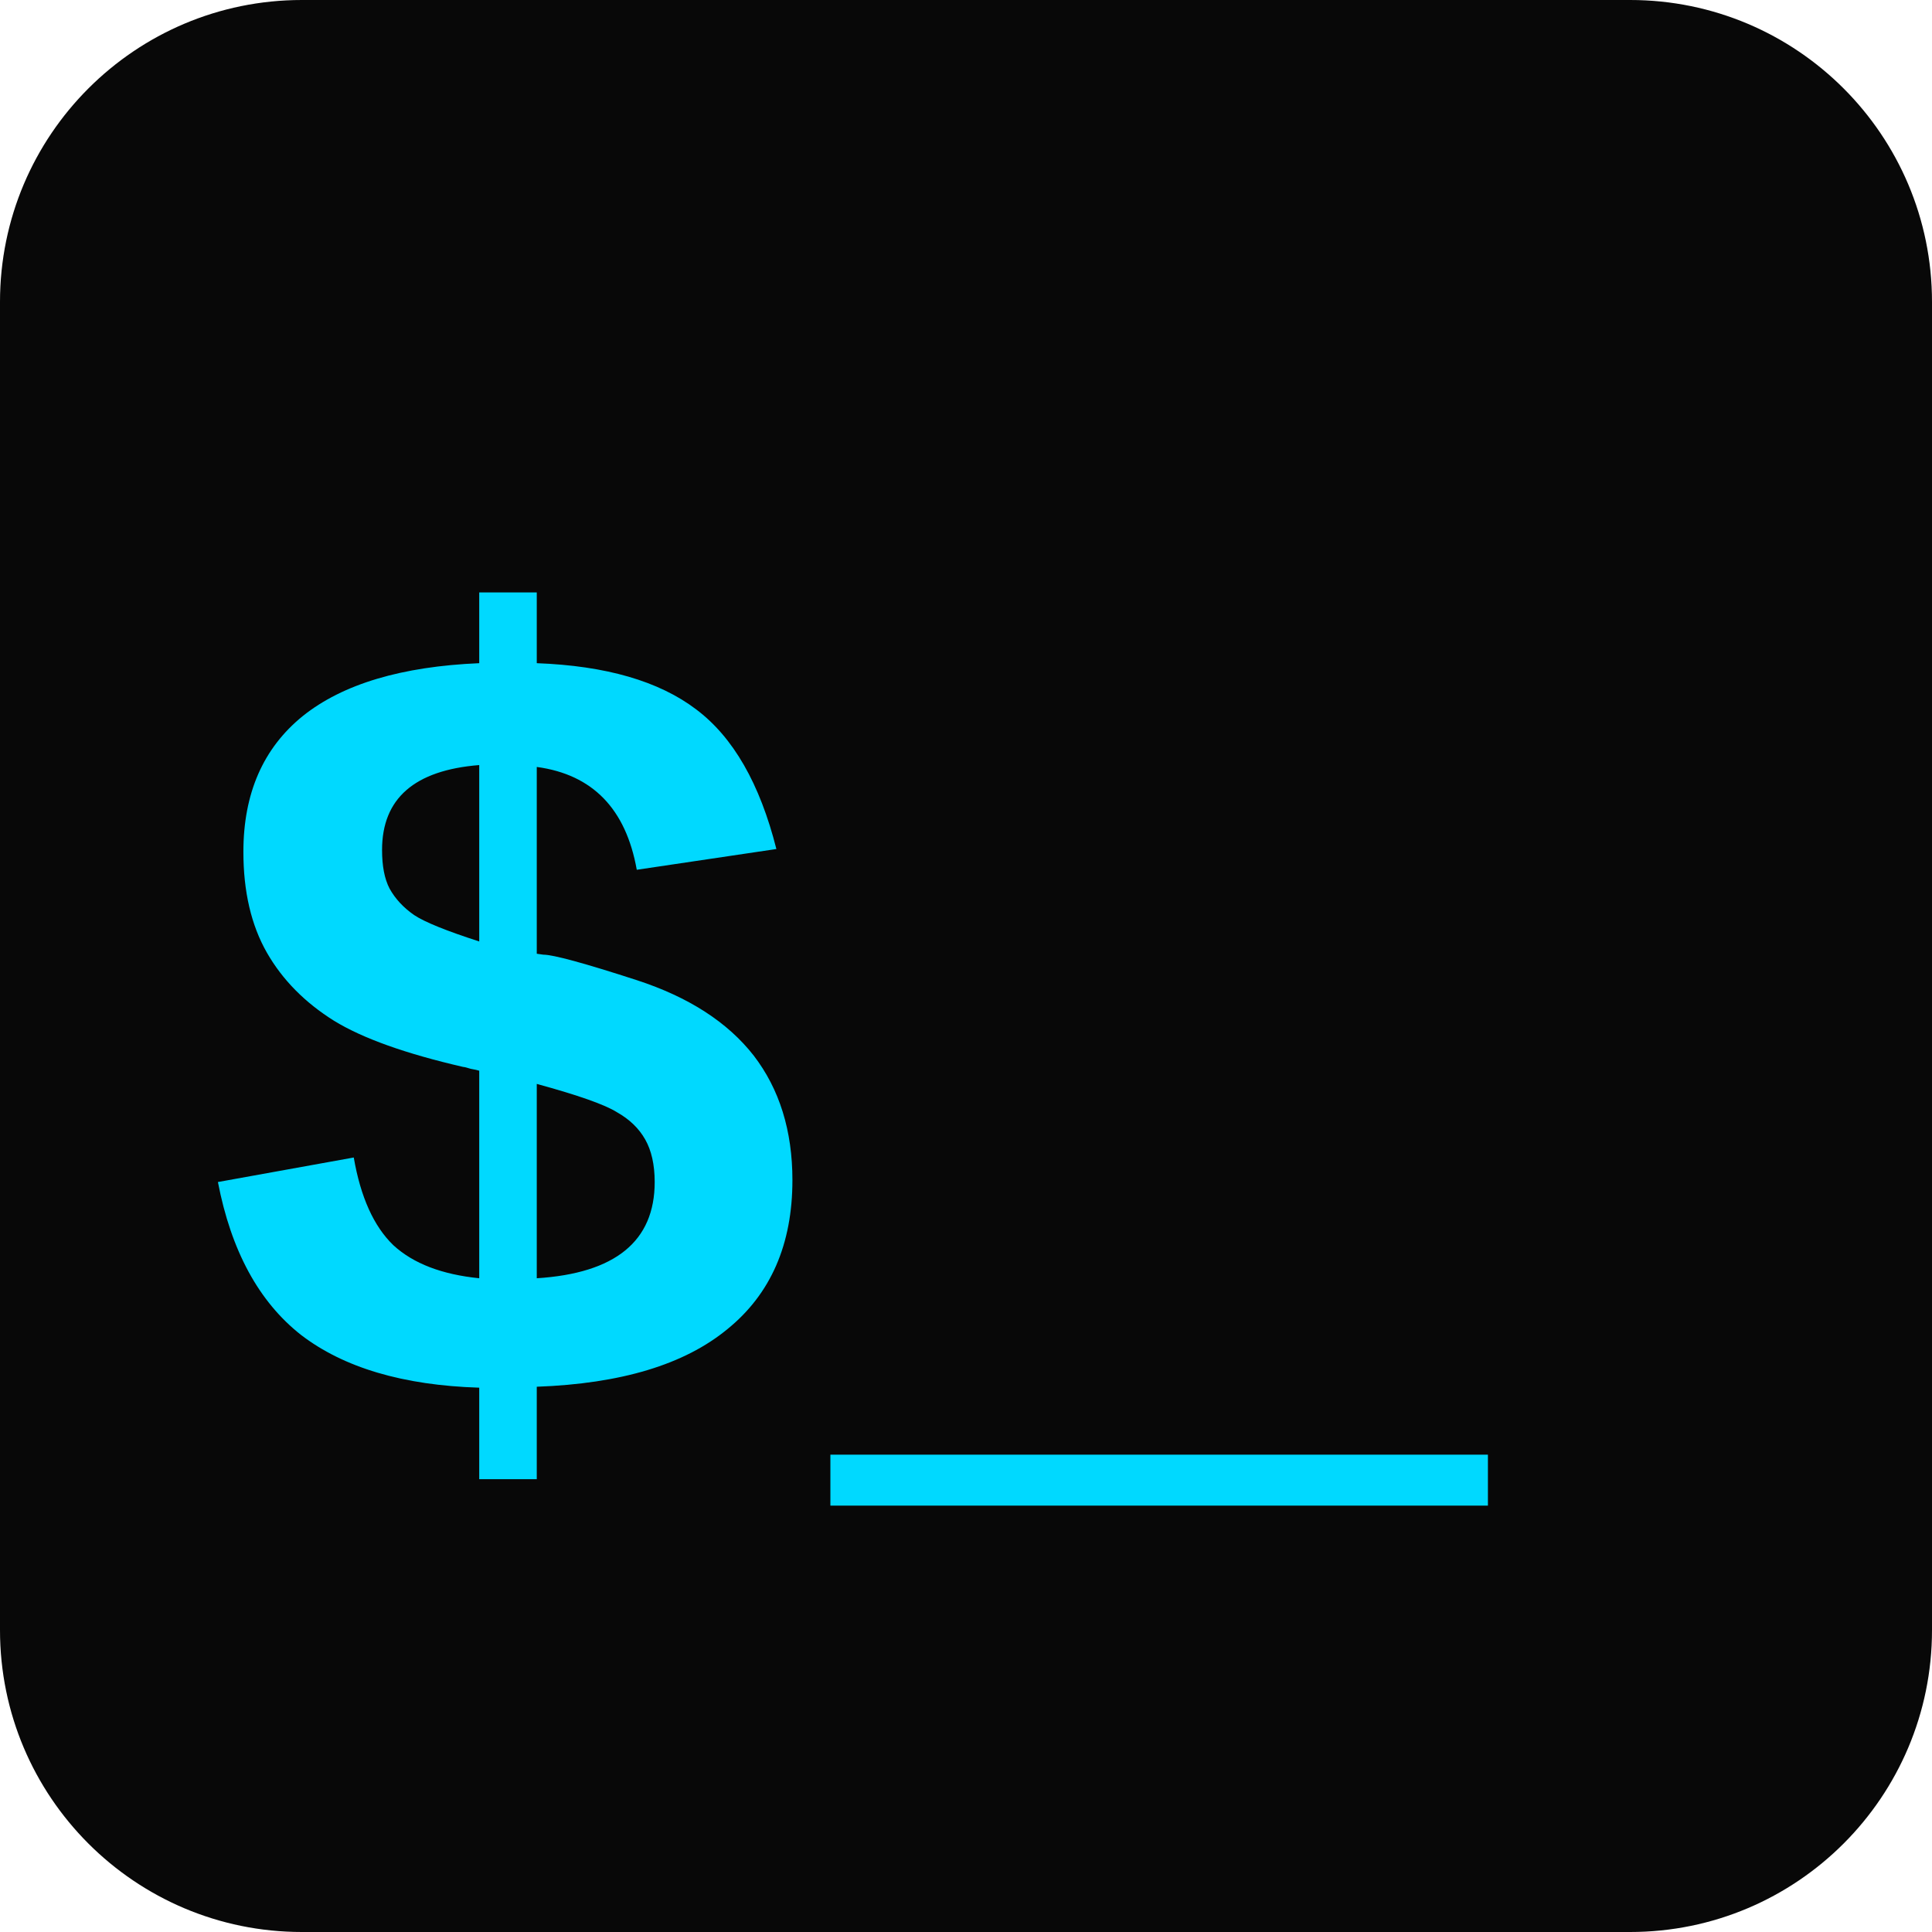
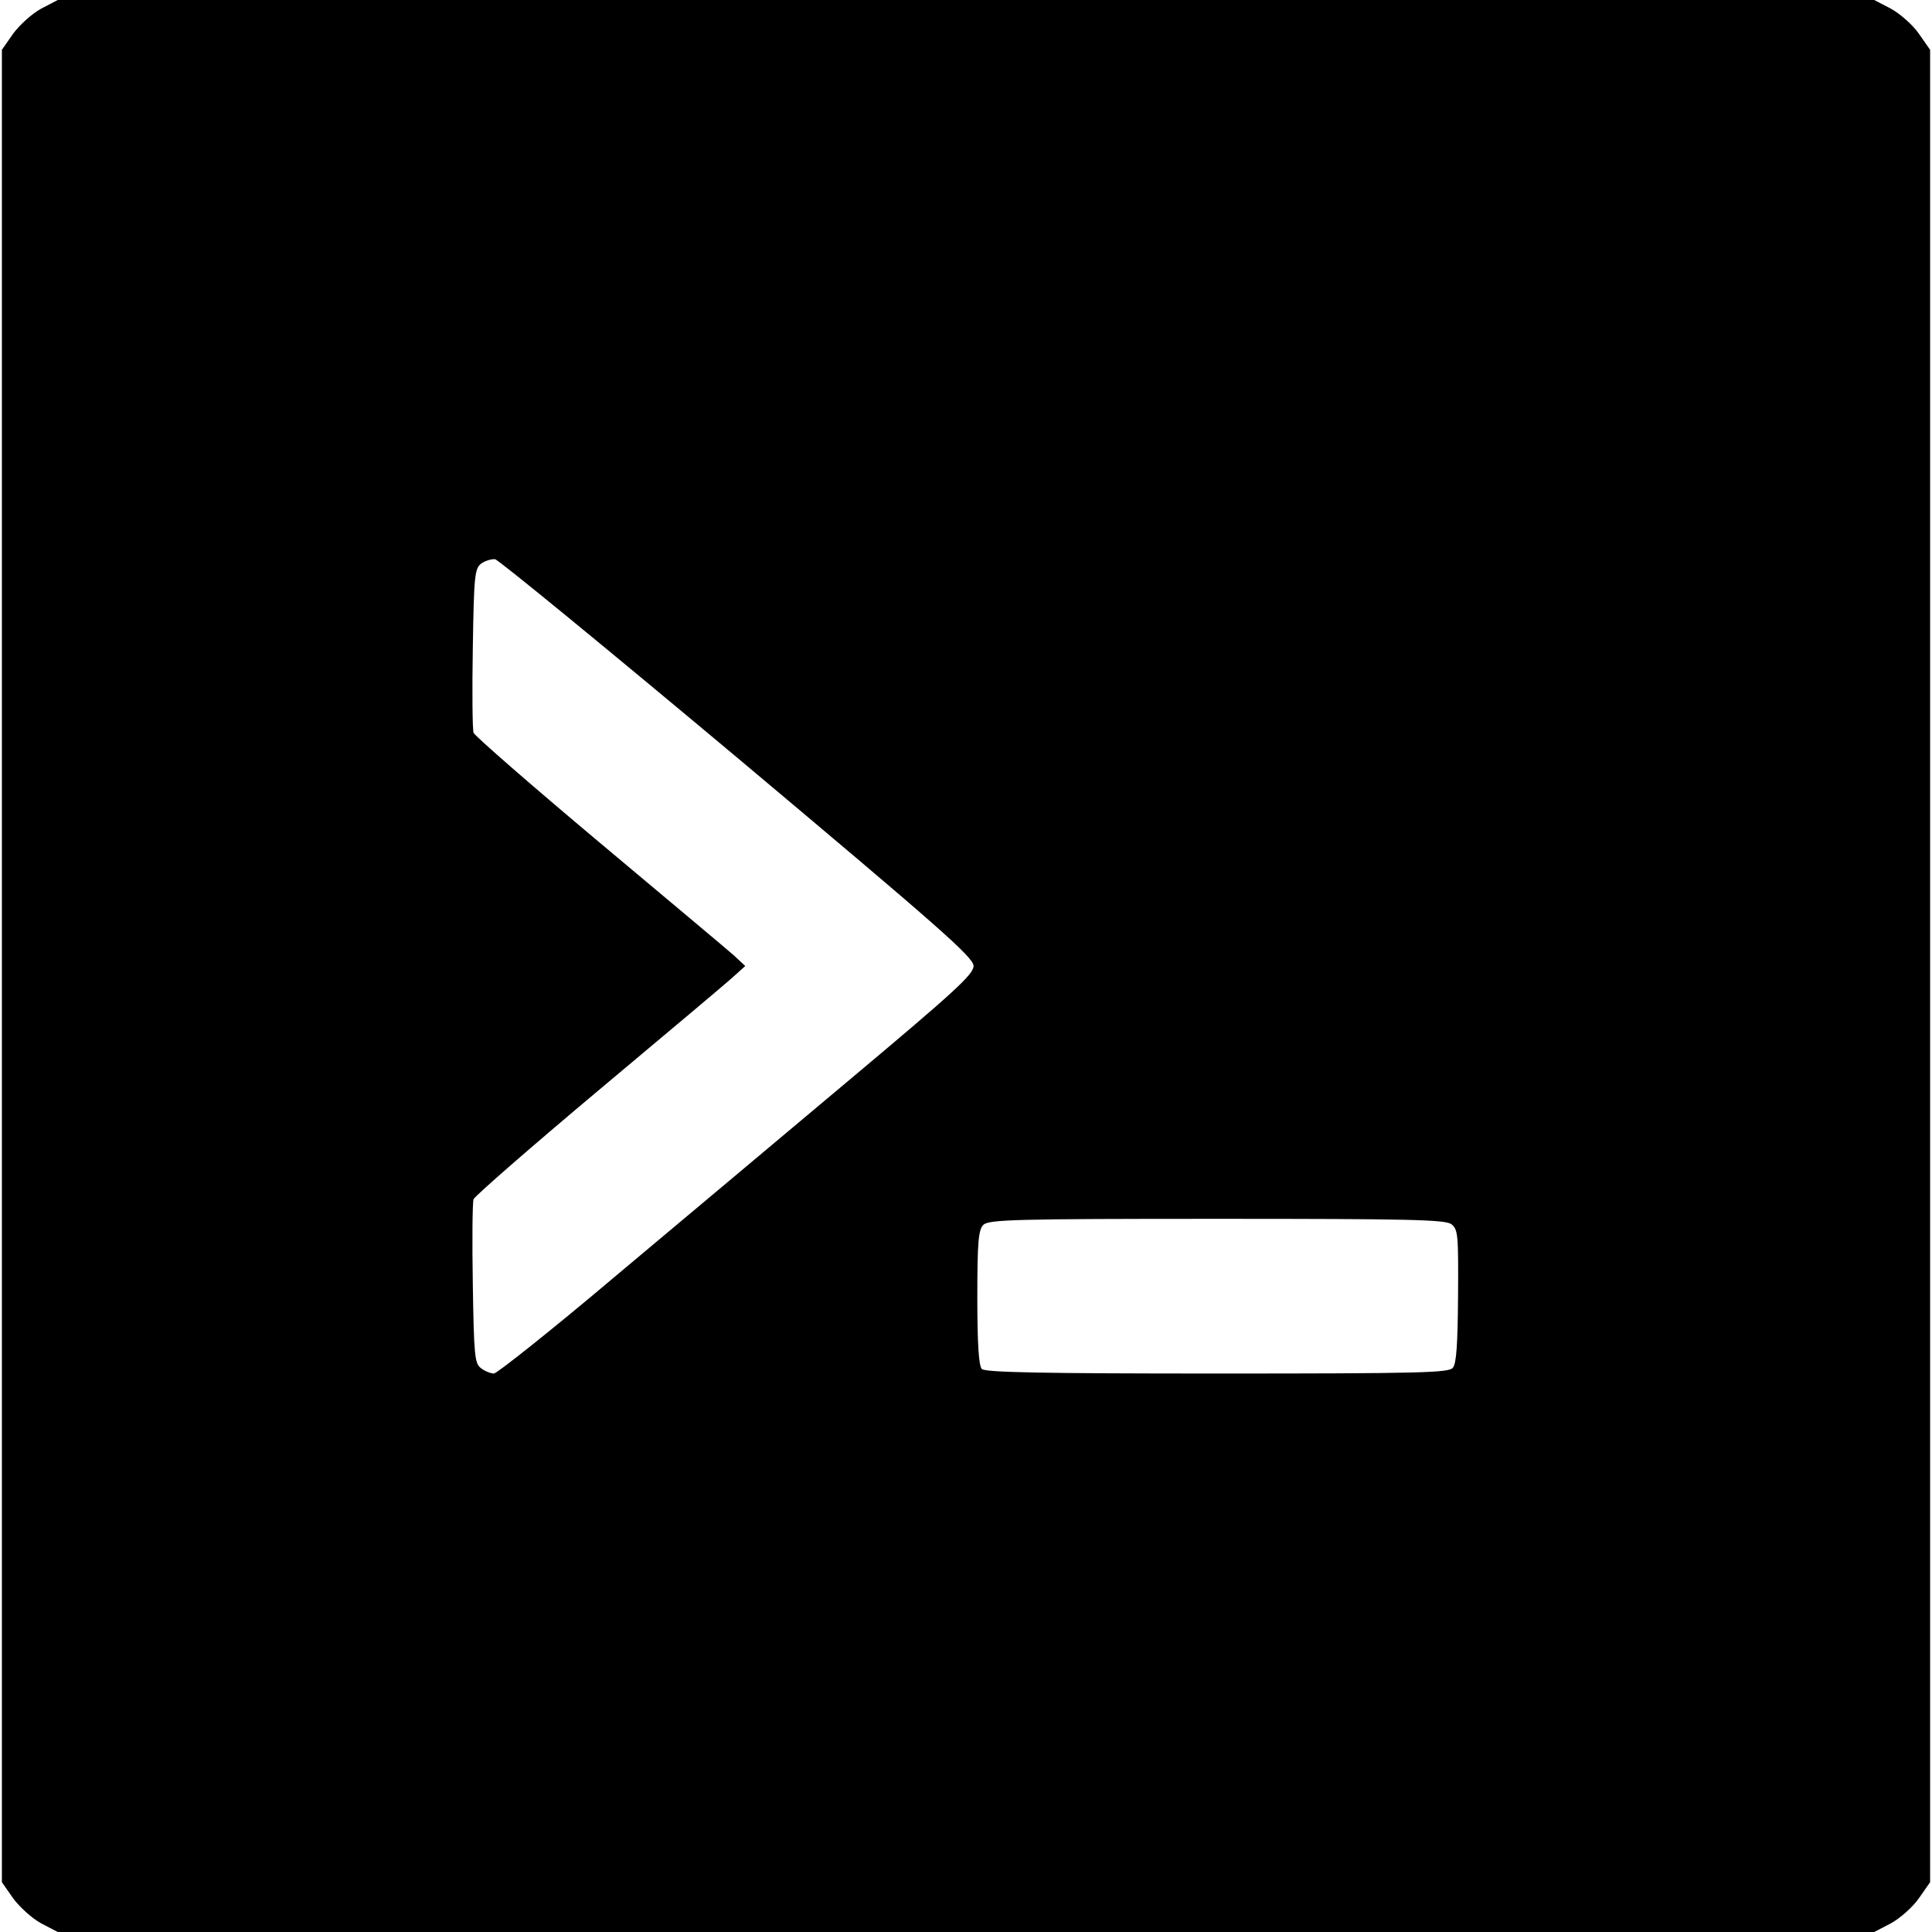
- <svg xmlns="http://www.w3.org/2000/svg" viewBox="0 0 32 32">
-   <rect width="32" height="32" rx="5" fill="#080808" />
-   <text x="3" y="23" font-family="monospace,ui-monospace,Courier New,monospace" font-size="18" font-weight="700" fill="#00d9ff">$_</text>
+ <svg xmlns="http://www.w3.org/2000/svg" version="1.0" width="512pt" height="512pt" viewBox="0 0 512 512" preserveAspectRatio="xMidYMid meet">
+   <g transform="translate(0,512) scale(0.1,-0.1)" fill="#000000" stroke="none">
+     <path d="M109 5097 c-24 -13 -57 -43 -74 -66 l-30 -43 0 -2428 0 -2428 30 -43 c17 -23 50 -53 74 -66 l44 -23 2407 0 2407 0 44 23 c24 13 58 43 74 66 l30 43 0 2428 0 2428 -30 43 c-16 23 -50 53 -74 66 l-44 23 -2407 0 -2407 0 -44 -23z m1846 -1986 c536 -450 625 -528 625 -551 0 -22 -49 -67 -322 -296 -176 -148 -459 -385 -627 -526 -168 -142 -313 -257 -322 -258 -8 0 -24 6 -34 14 -17 12 -19 32 -22 223 -2 115 -1 216 2 225 4 9 153 139 333 290 179 150 340 285 357 301 l30 27 -30 28 c-17 15 -178 150 -357 300 -180 151 -329 281 -333 290 -3 9 -4 110 -2 225 3 193 5 211 23 224 10 7 27 12 36 11 10 -2 299 -239 643 -527z m1891 -1235 c18 -14 19 -27 18 -190 -1 -126 -4 -180 -14 -191 -11 -13 -86 -15 -624 -15 -463 0 -615 3 -624 12 -8 8 -12 65 -12 189 0 148 3 180 16 193 14 14 84 16 618 16 506 0 605 -2 622 -14z" />
+   </g>
</svg>
